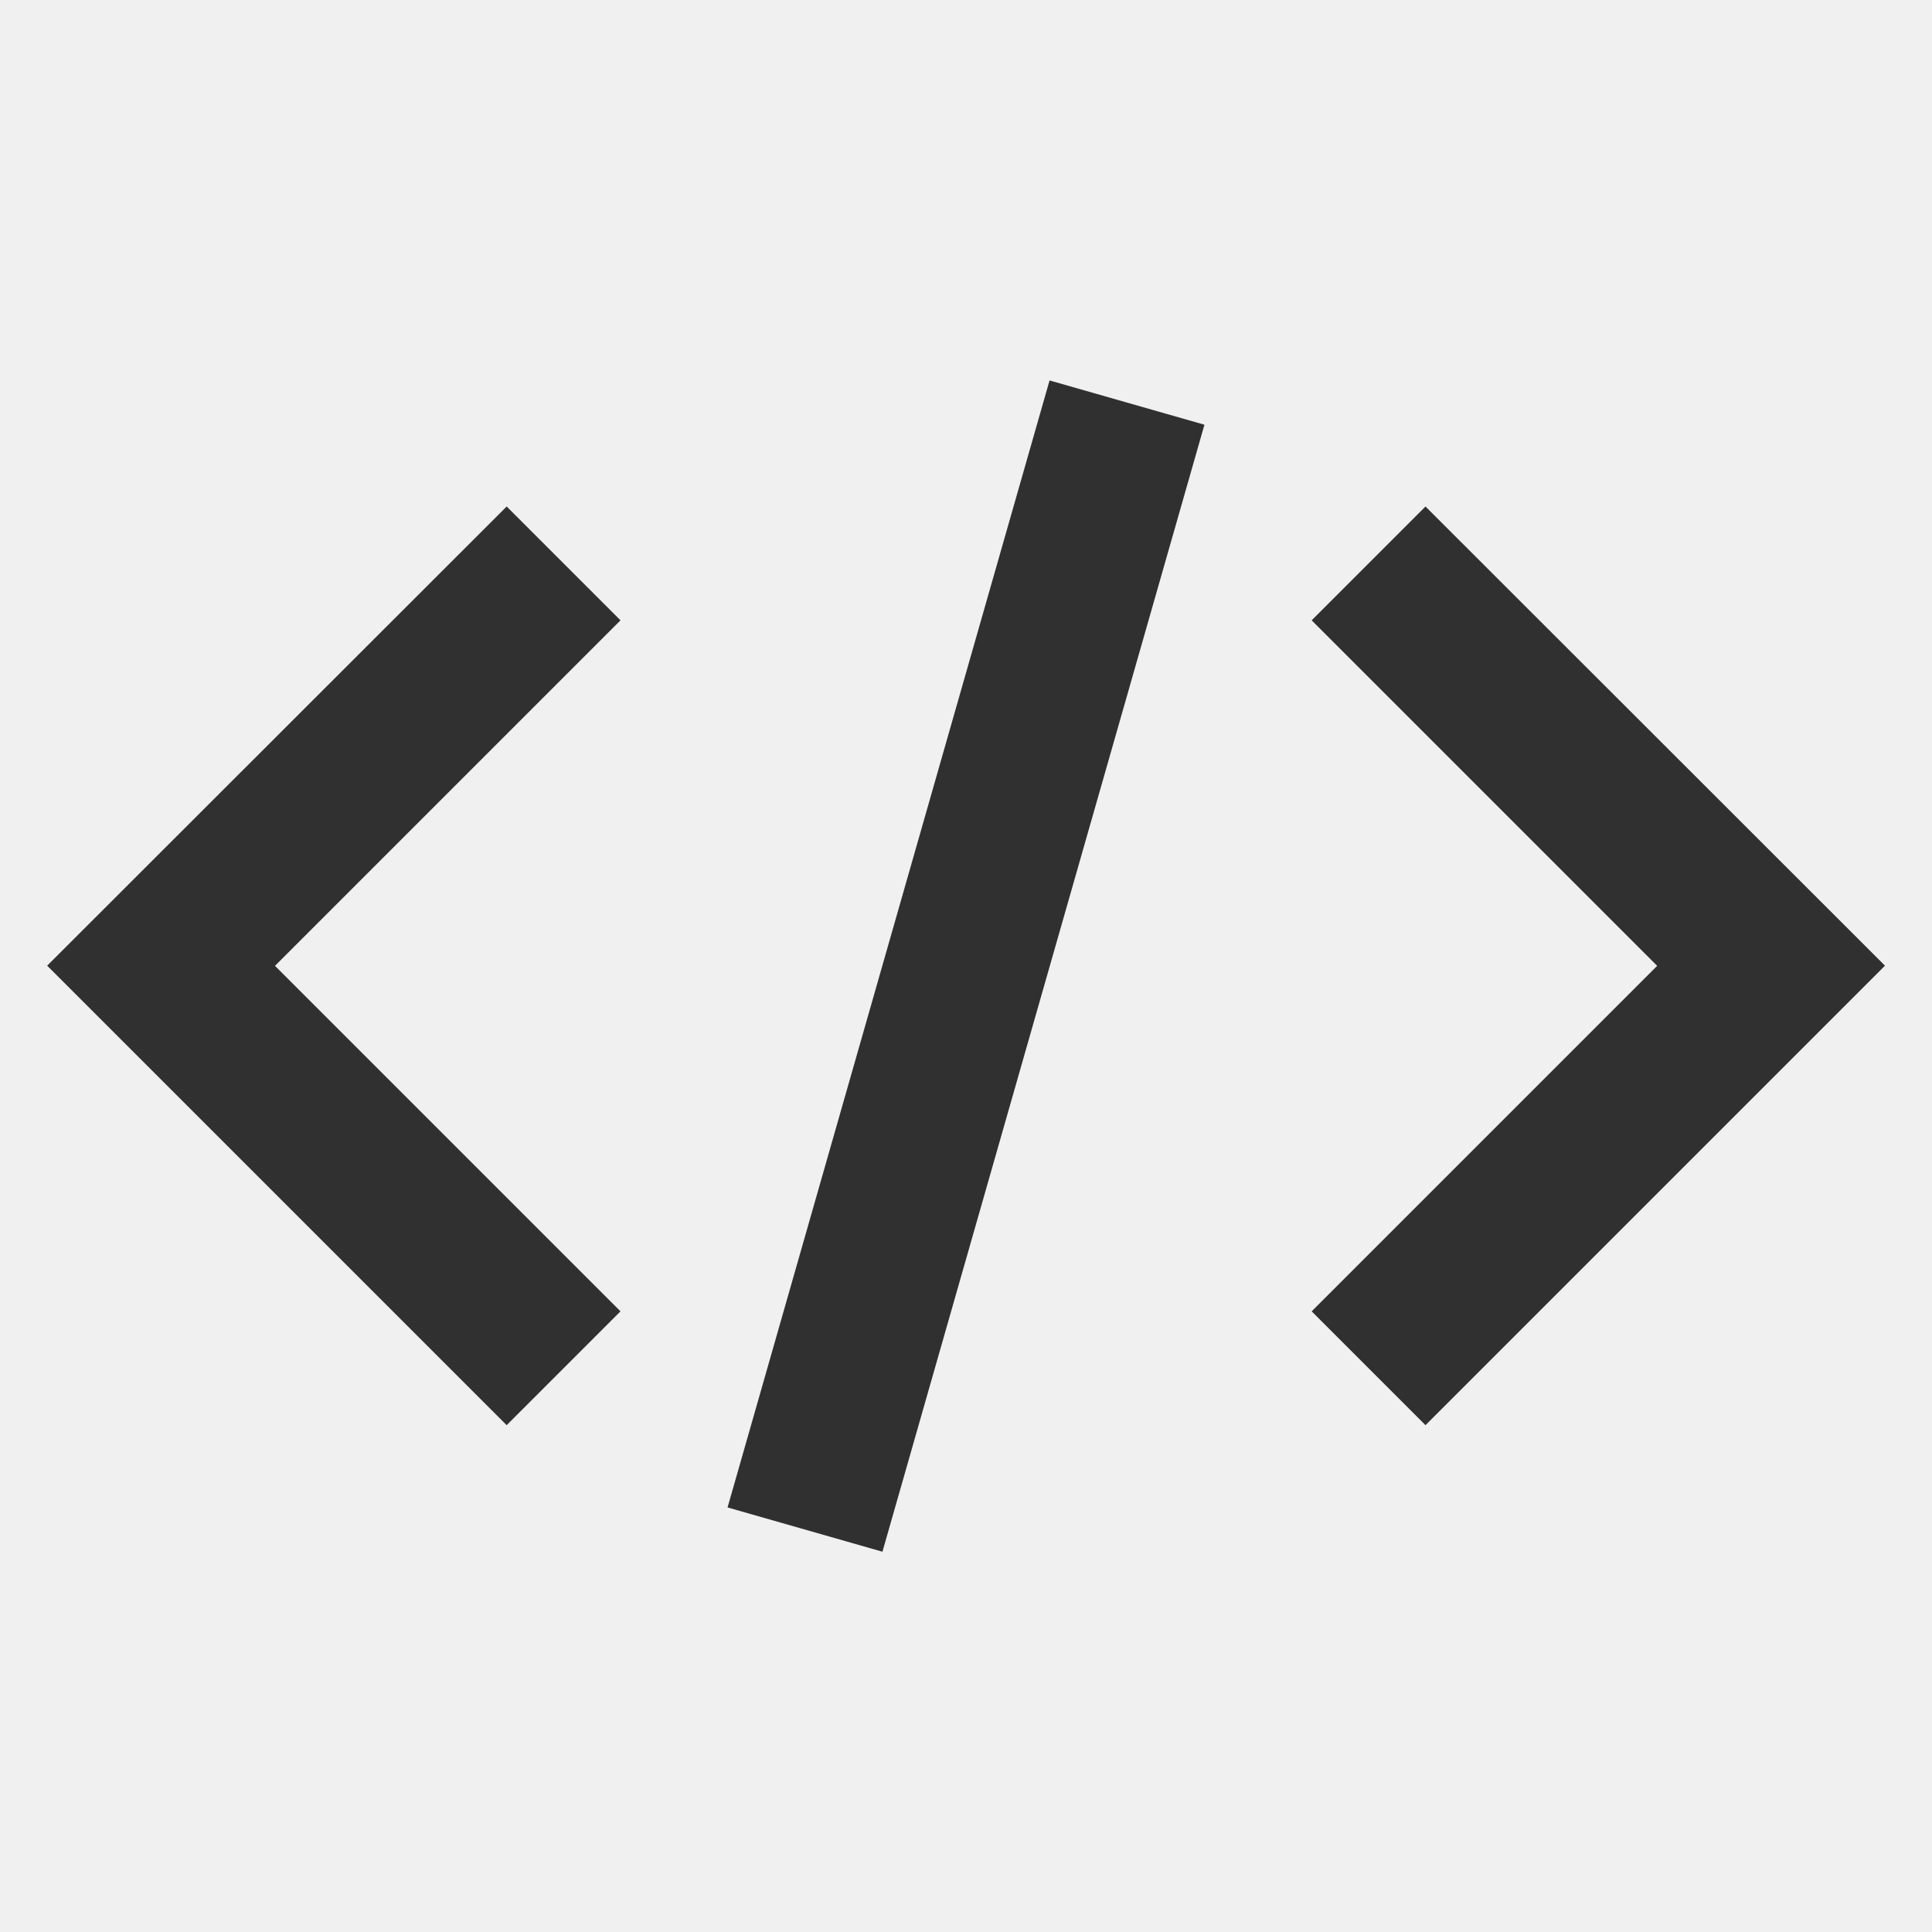
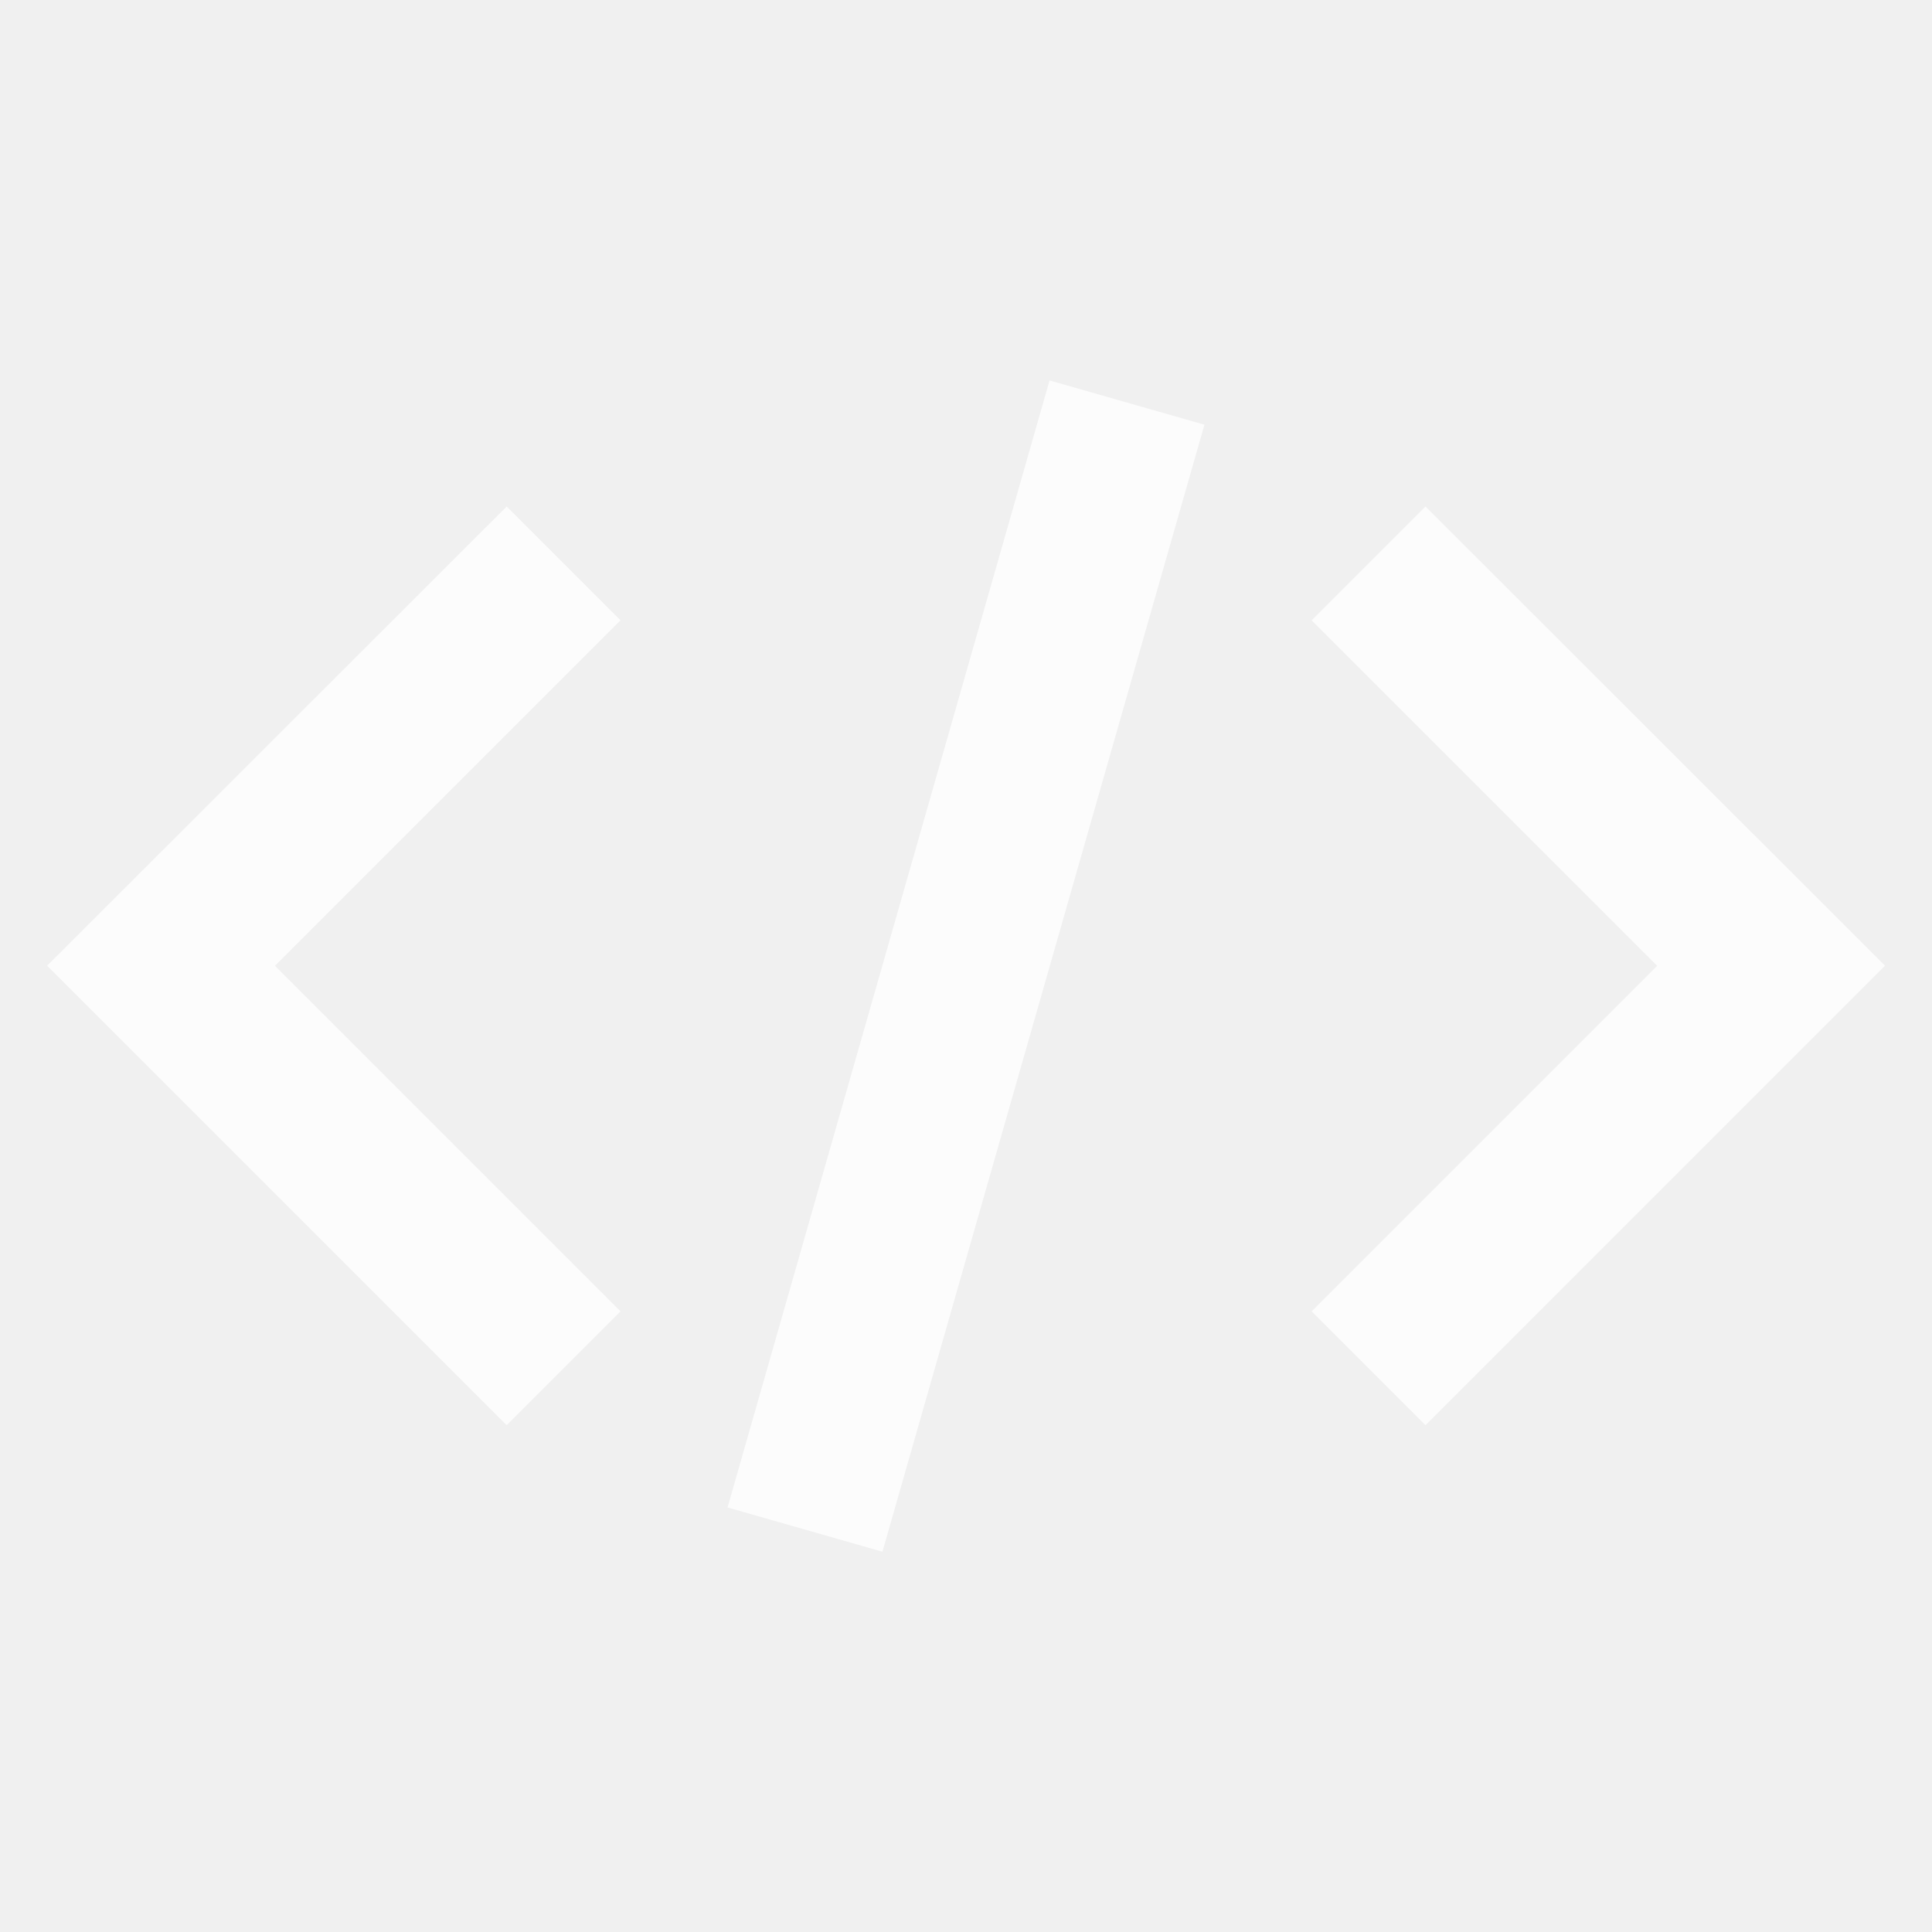
- <svg xmlns="http://www.w3.org/2000/svg" fill="none" height="12" viewBox="0 0 12 12" width="12">
-   <g clip-rule="evenodd" fill="#000" fill-opacity=".8" fill-rule="evenodd">
+ <svg xmlns="http://www.w3.org/2000/svg" fill="none" height="100%" viewBox="0 0 12 12" width="100%">
+   <g clip-rule="evenodd" fill="white" fill-opacity=".8" fill-rule="evenodd">
    <path d="m3.147 3.146.707.707-2.146 2.146 2.146 2.146-.707.707-2.854-2.854z" />
    <path d="m8.854 3.146-.707.707 2.146 2.146-2.146 2.146.707.707 2.854-2.854z" />
    <path d="m4.519 9.363 2-7 .962.275-2 7z" />
  </g>
</svg>
